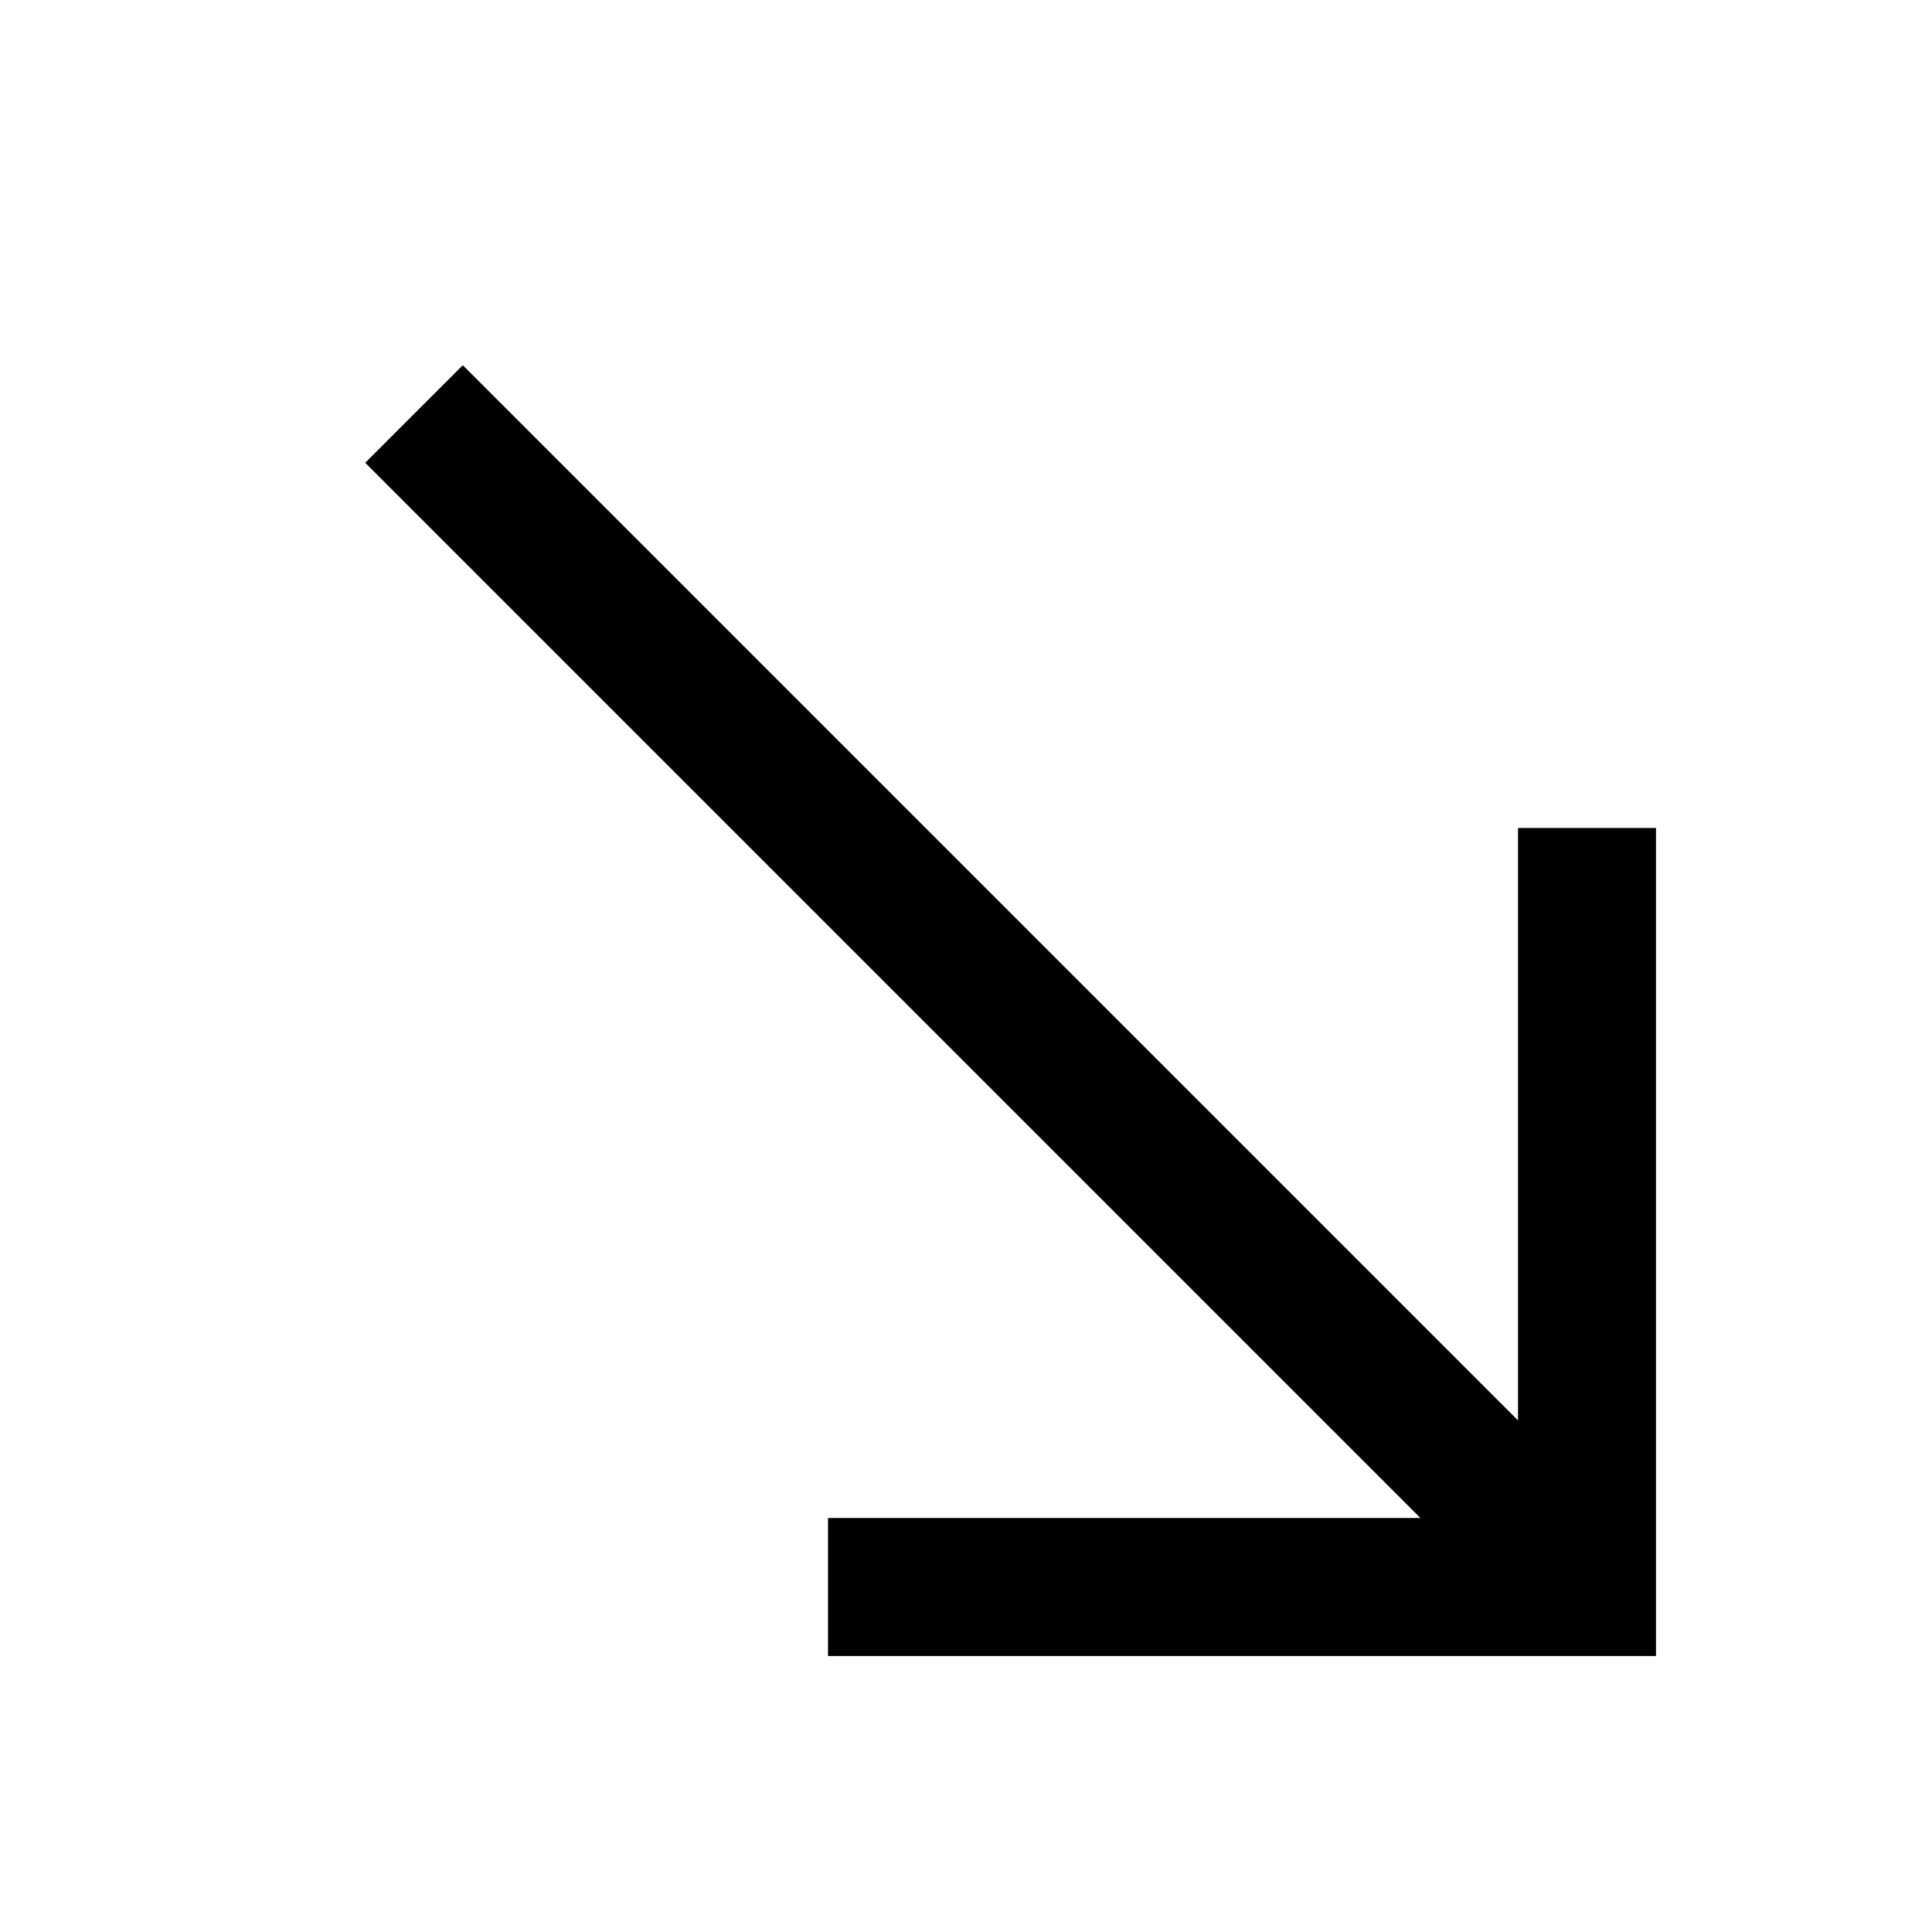
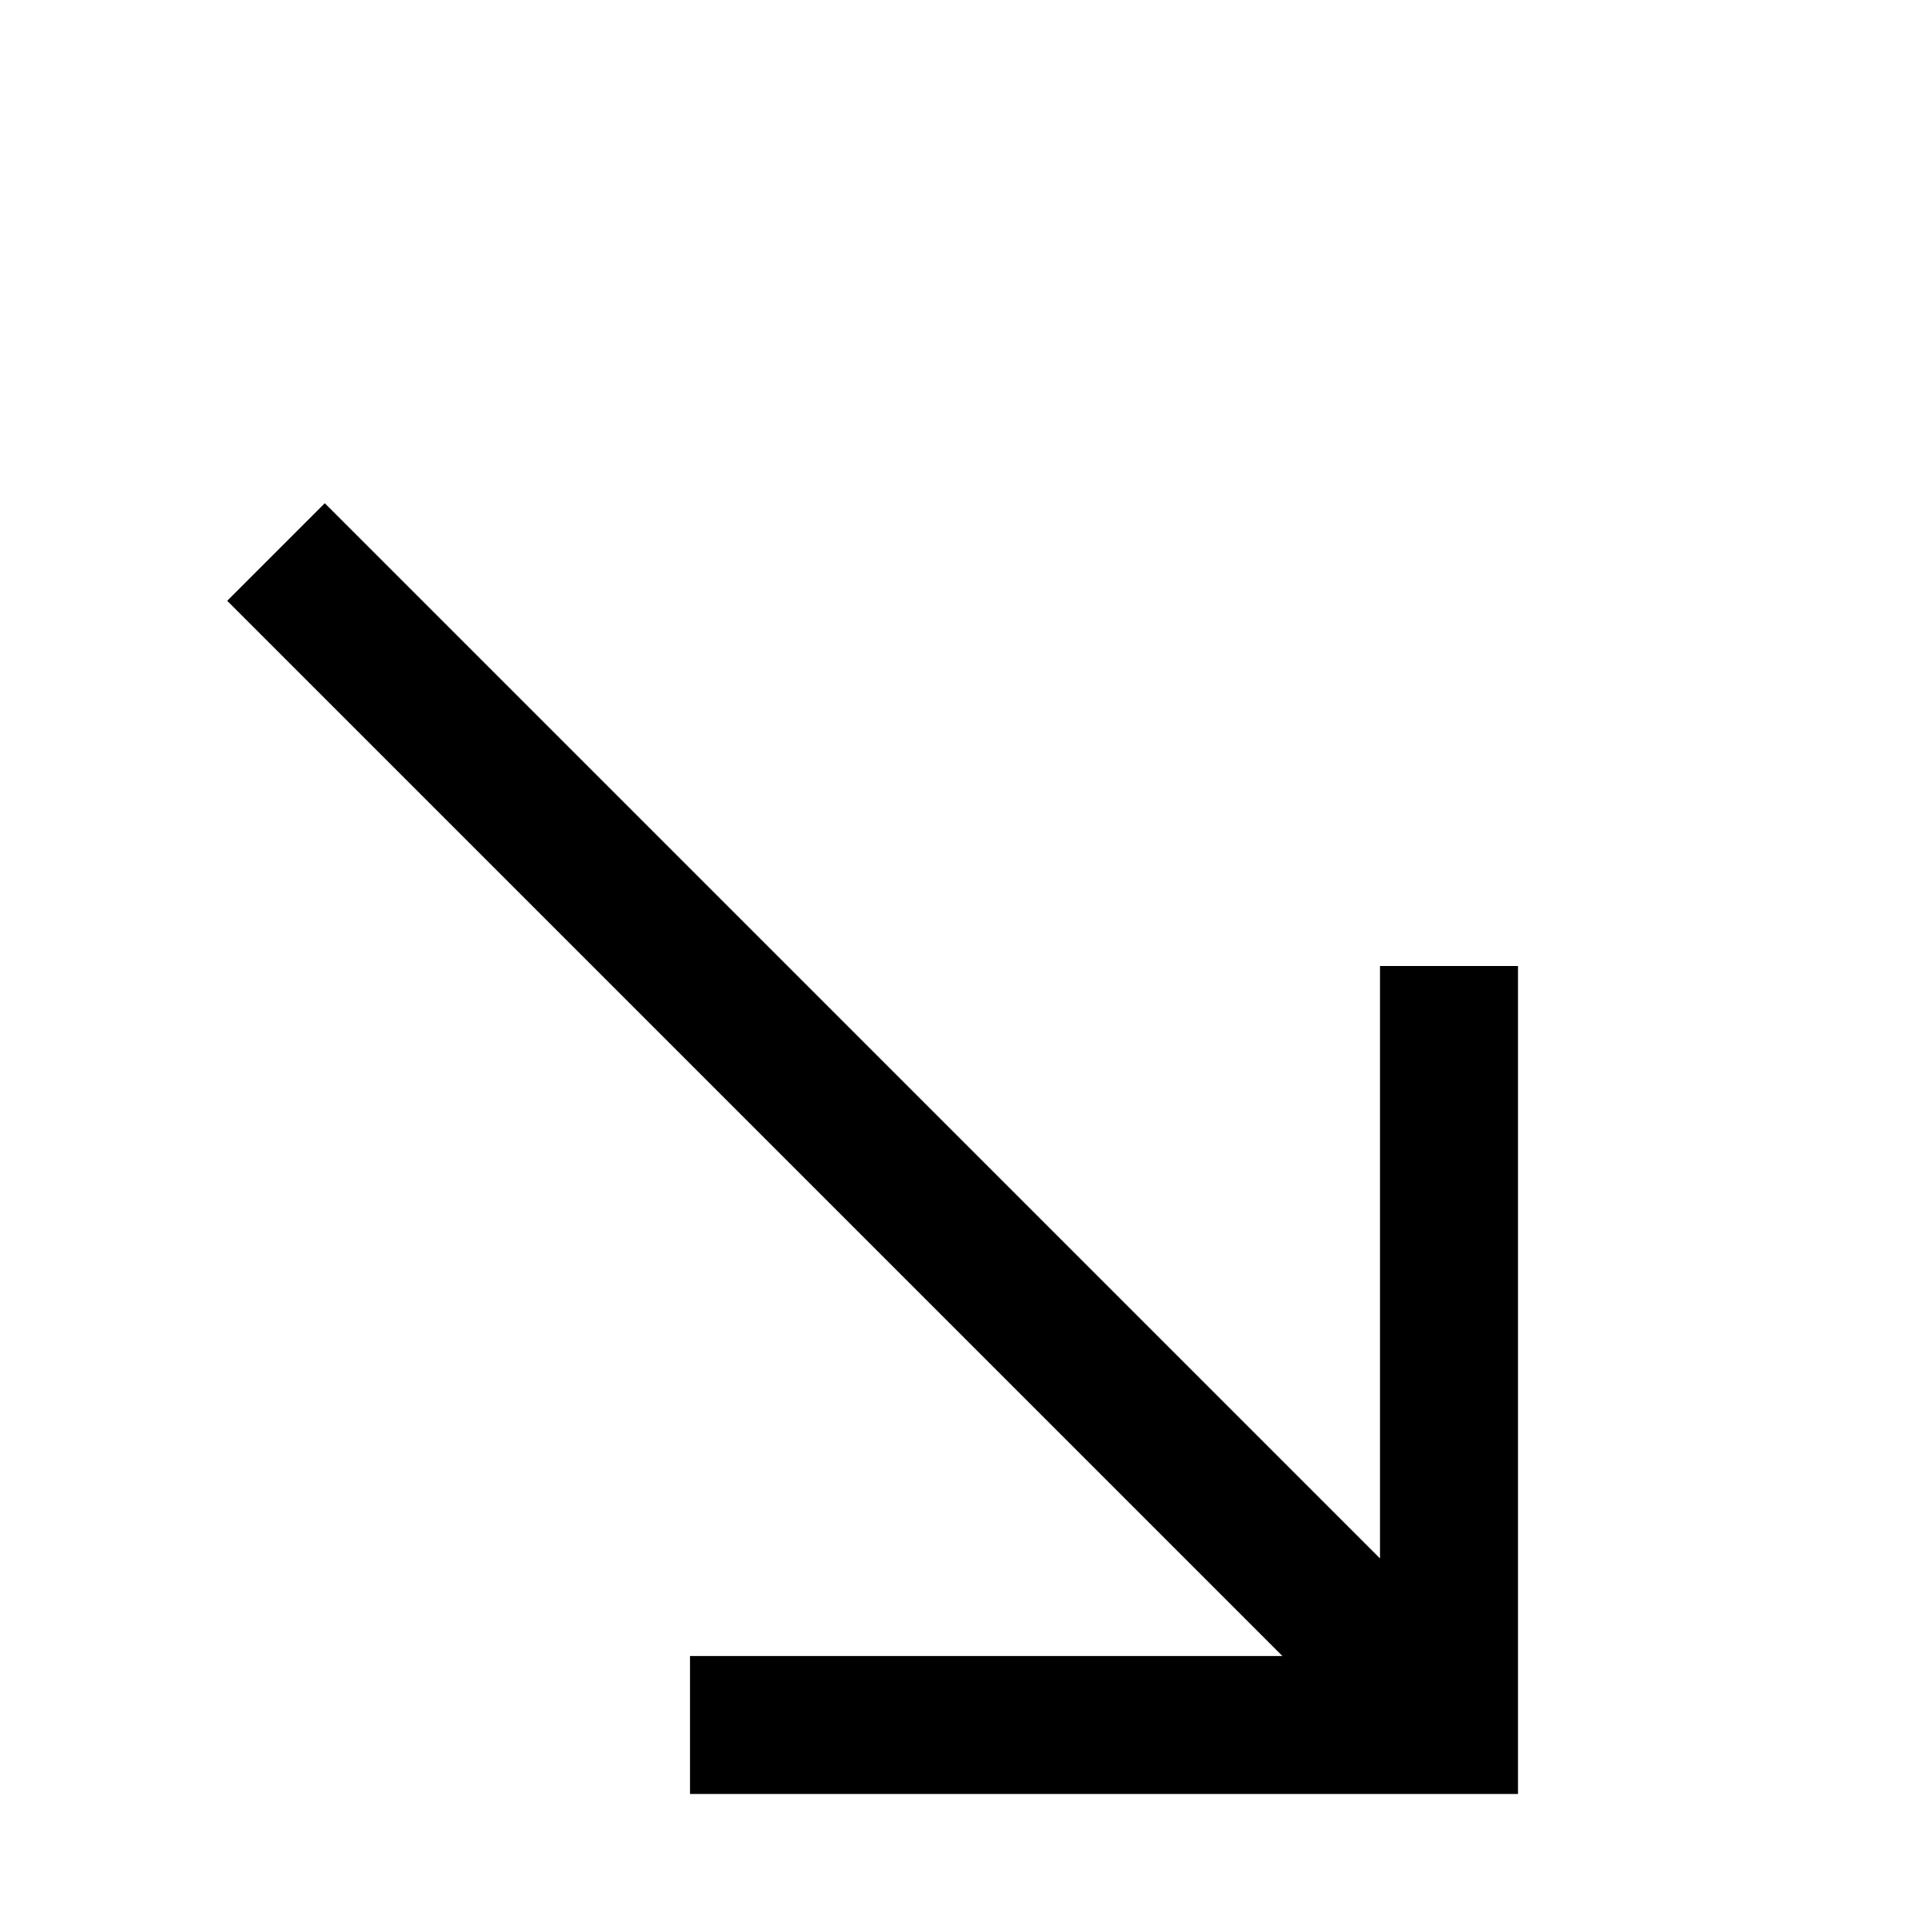
<svg xmlns="http://www.w3.org/2000/svg" viewBox="0 0 448 448" enable-background="new 0 0 448 448">
-   <path d="M384 192v192h-192v-32h137.373l-244.686-244.687 22.627-22.627 244.686 244.687v-137.373h32z" />
+   <path d="M352 224v192h-192v-32h137.373l-244.686-244.687 22.627-22.627 244.686 244.687v-137.373h32z" />
</svg>
